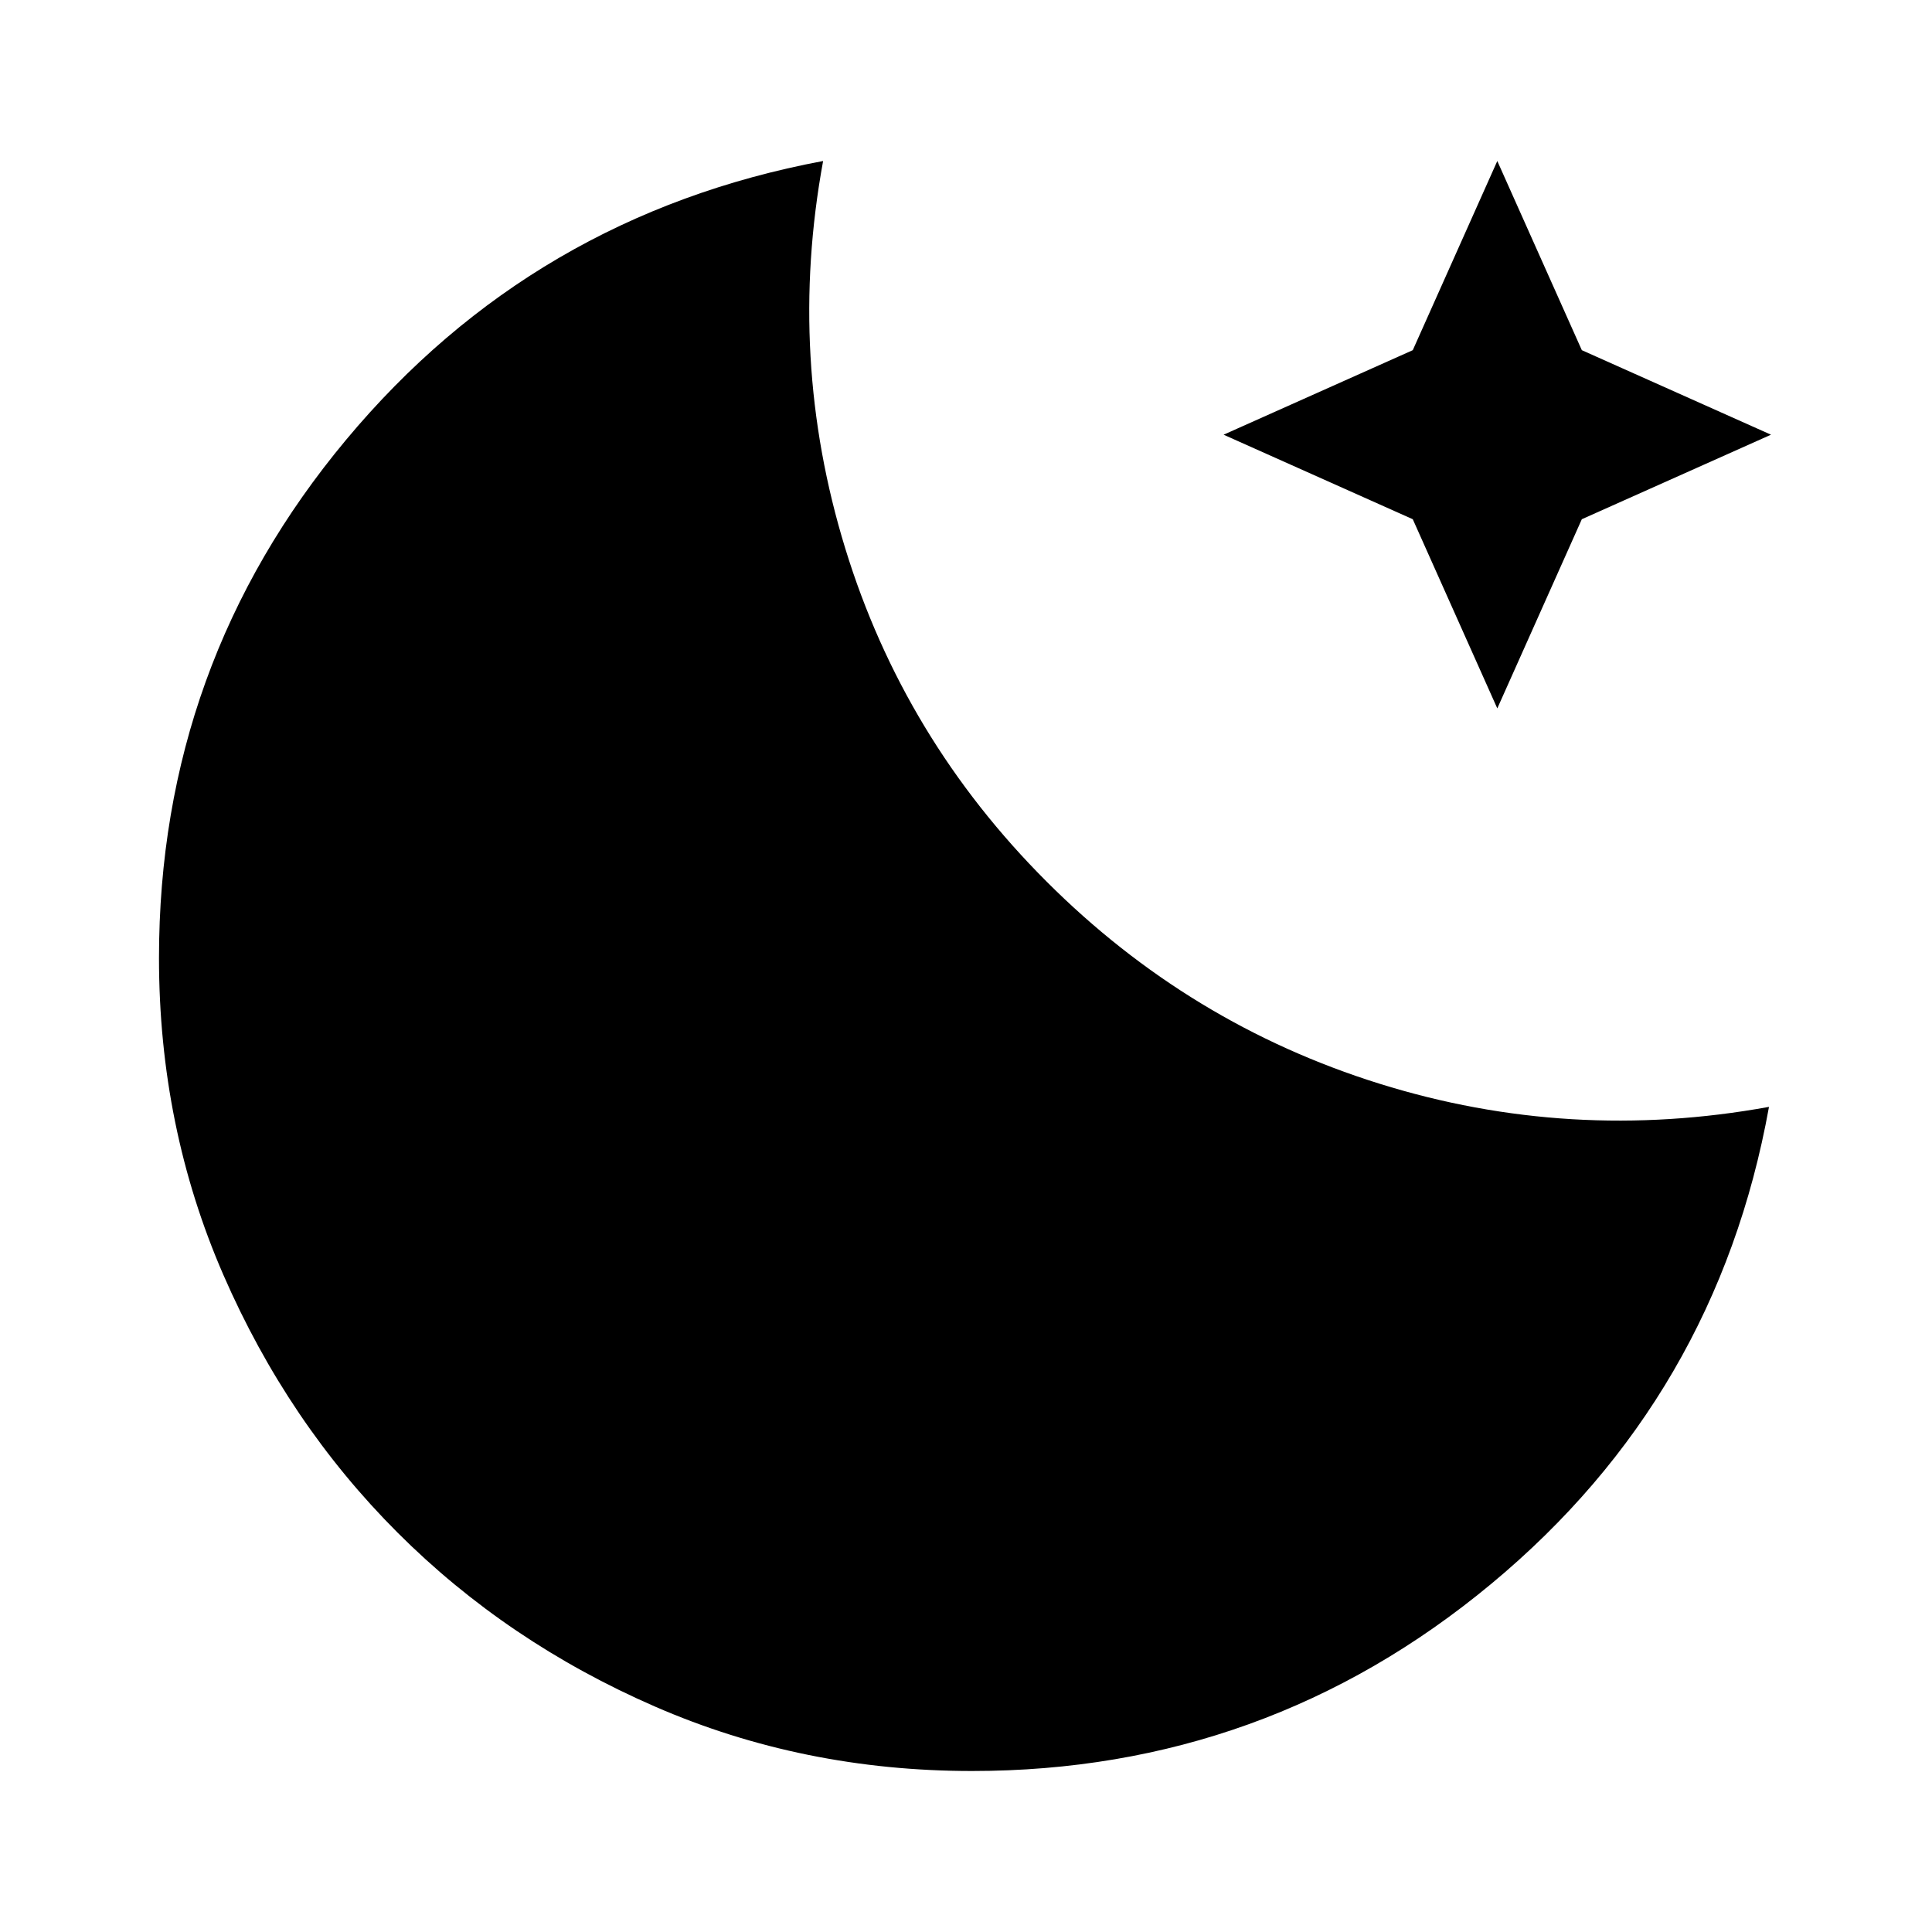
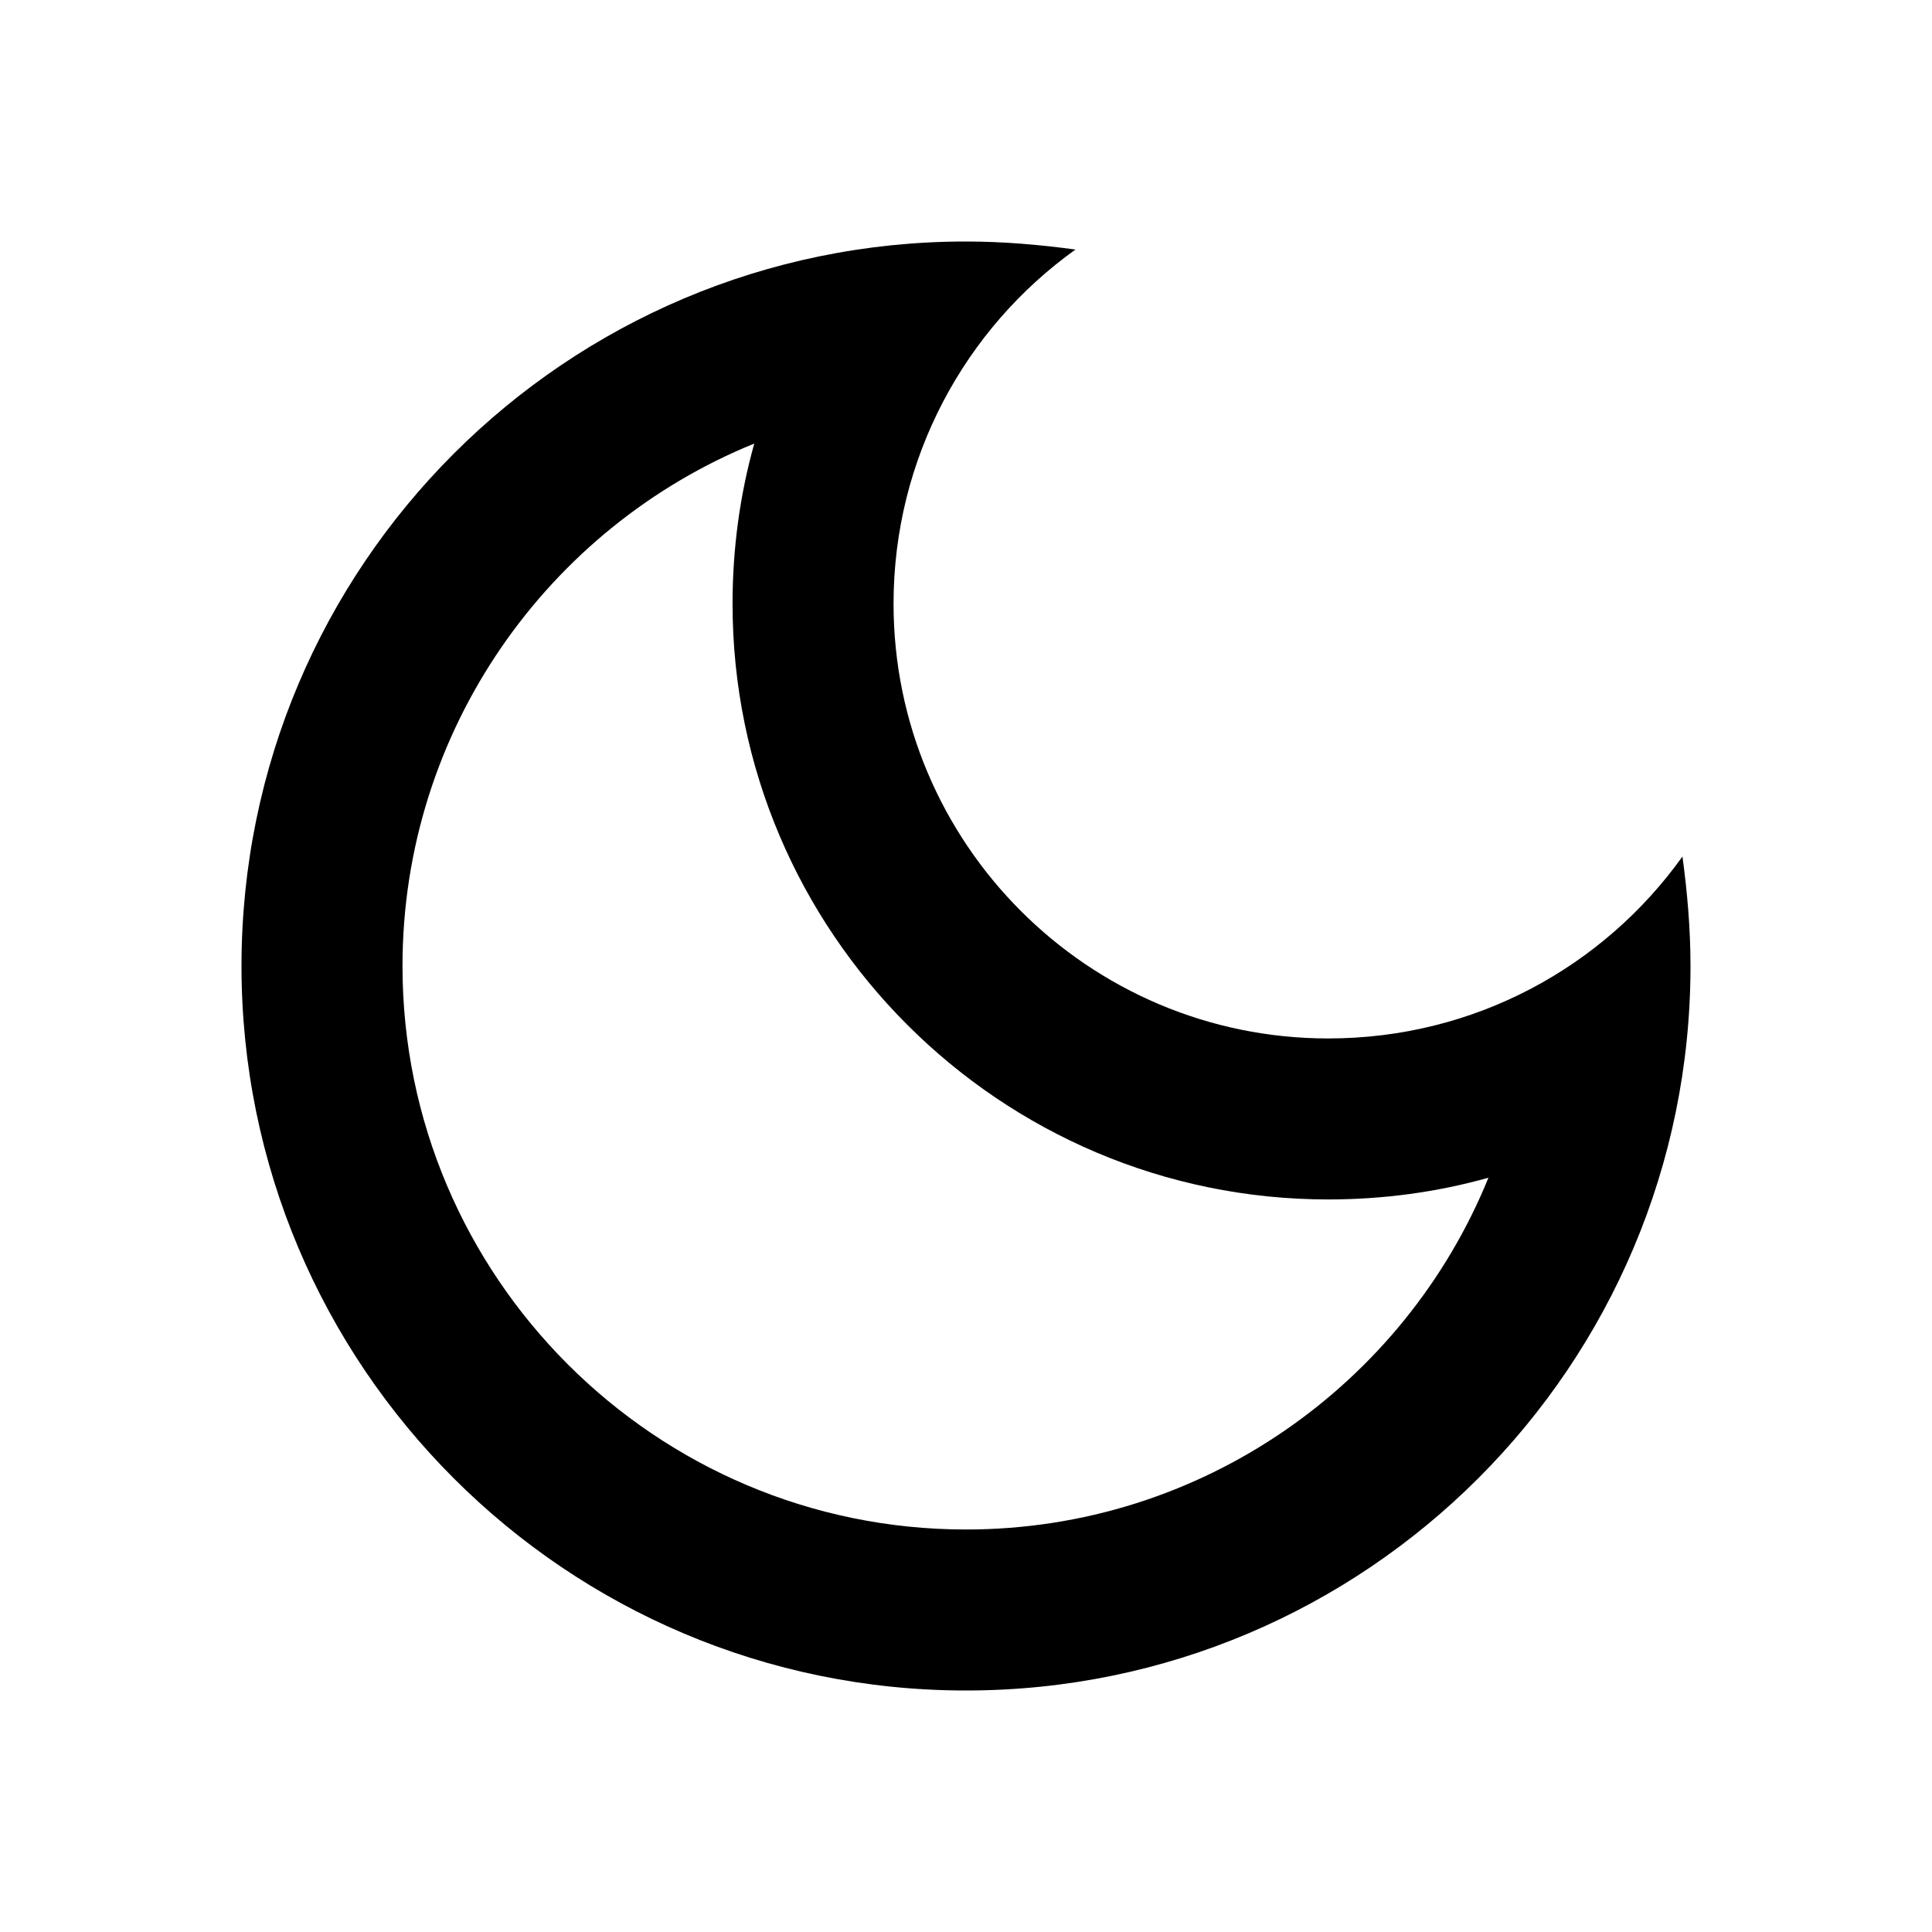
- <svg xmlns="http://www.w3.org/2000/svg" height="48" viewBox="0 -960 960 960" width="48">
-   <path d="M483-80q-84 0-157.5-32t-128-86.5Q143-253 111-326.5T79-484q0-146 93-257.5T409-880q-18 98 11 192.5T520-522q71 71 165.5 100.5T879-410q-26 144-138 237T483-80Zm261-528-42-94-94-42 94-42 42-94 42 94 94 42-94 42-42 94Z" />
+ <svg xmlns="http://www.w3.org/2000/svg" enable-background="new 0 0 24 24" height="24px" viewBox="0 0 24 24" width="24px" fill="#000000">
+   <rect fill="none" height="24" width="24" />
+   <path d="M9.37,5.51C9.19,6.15,9.1,6.82,9.1,7.5c0,4.08,3.32,7.4,7.4,7.4c0.68,0,1.35-0.09,1.99-0.27C17.45,17.19,14.93,19,12,19 c-3.86,0-7-3.14-7-7C5,9.07,6.81,6.55,9.37,5.51z M12,3c-4.97,0-9,4.03-9,9s4.03,9,9,9s9-4.03,9-9c0-0.46-0.04-0.92-0.1-1.36 c-0.98,1.37-2.58,2.26-4.4,2.26c-2.98,0-5.4-2.42-5.4-5.4c0-1.81,0.89-3.42,2.26-4.4C12.92,3.04,12.46,3,12,3L12,3z" />
</svg>
